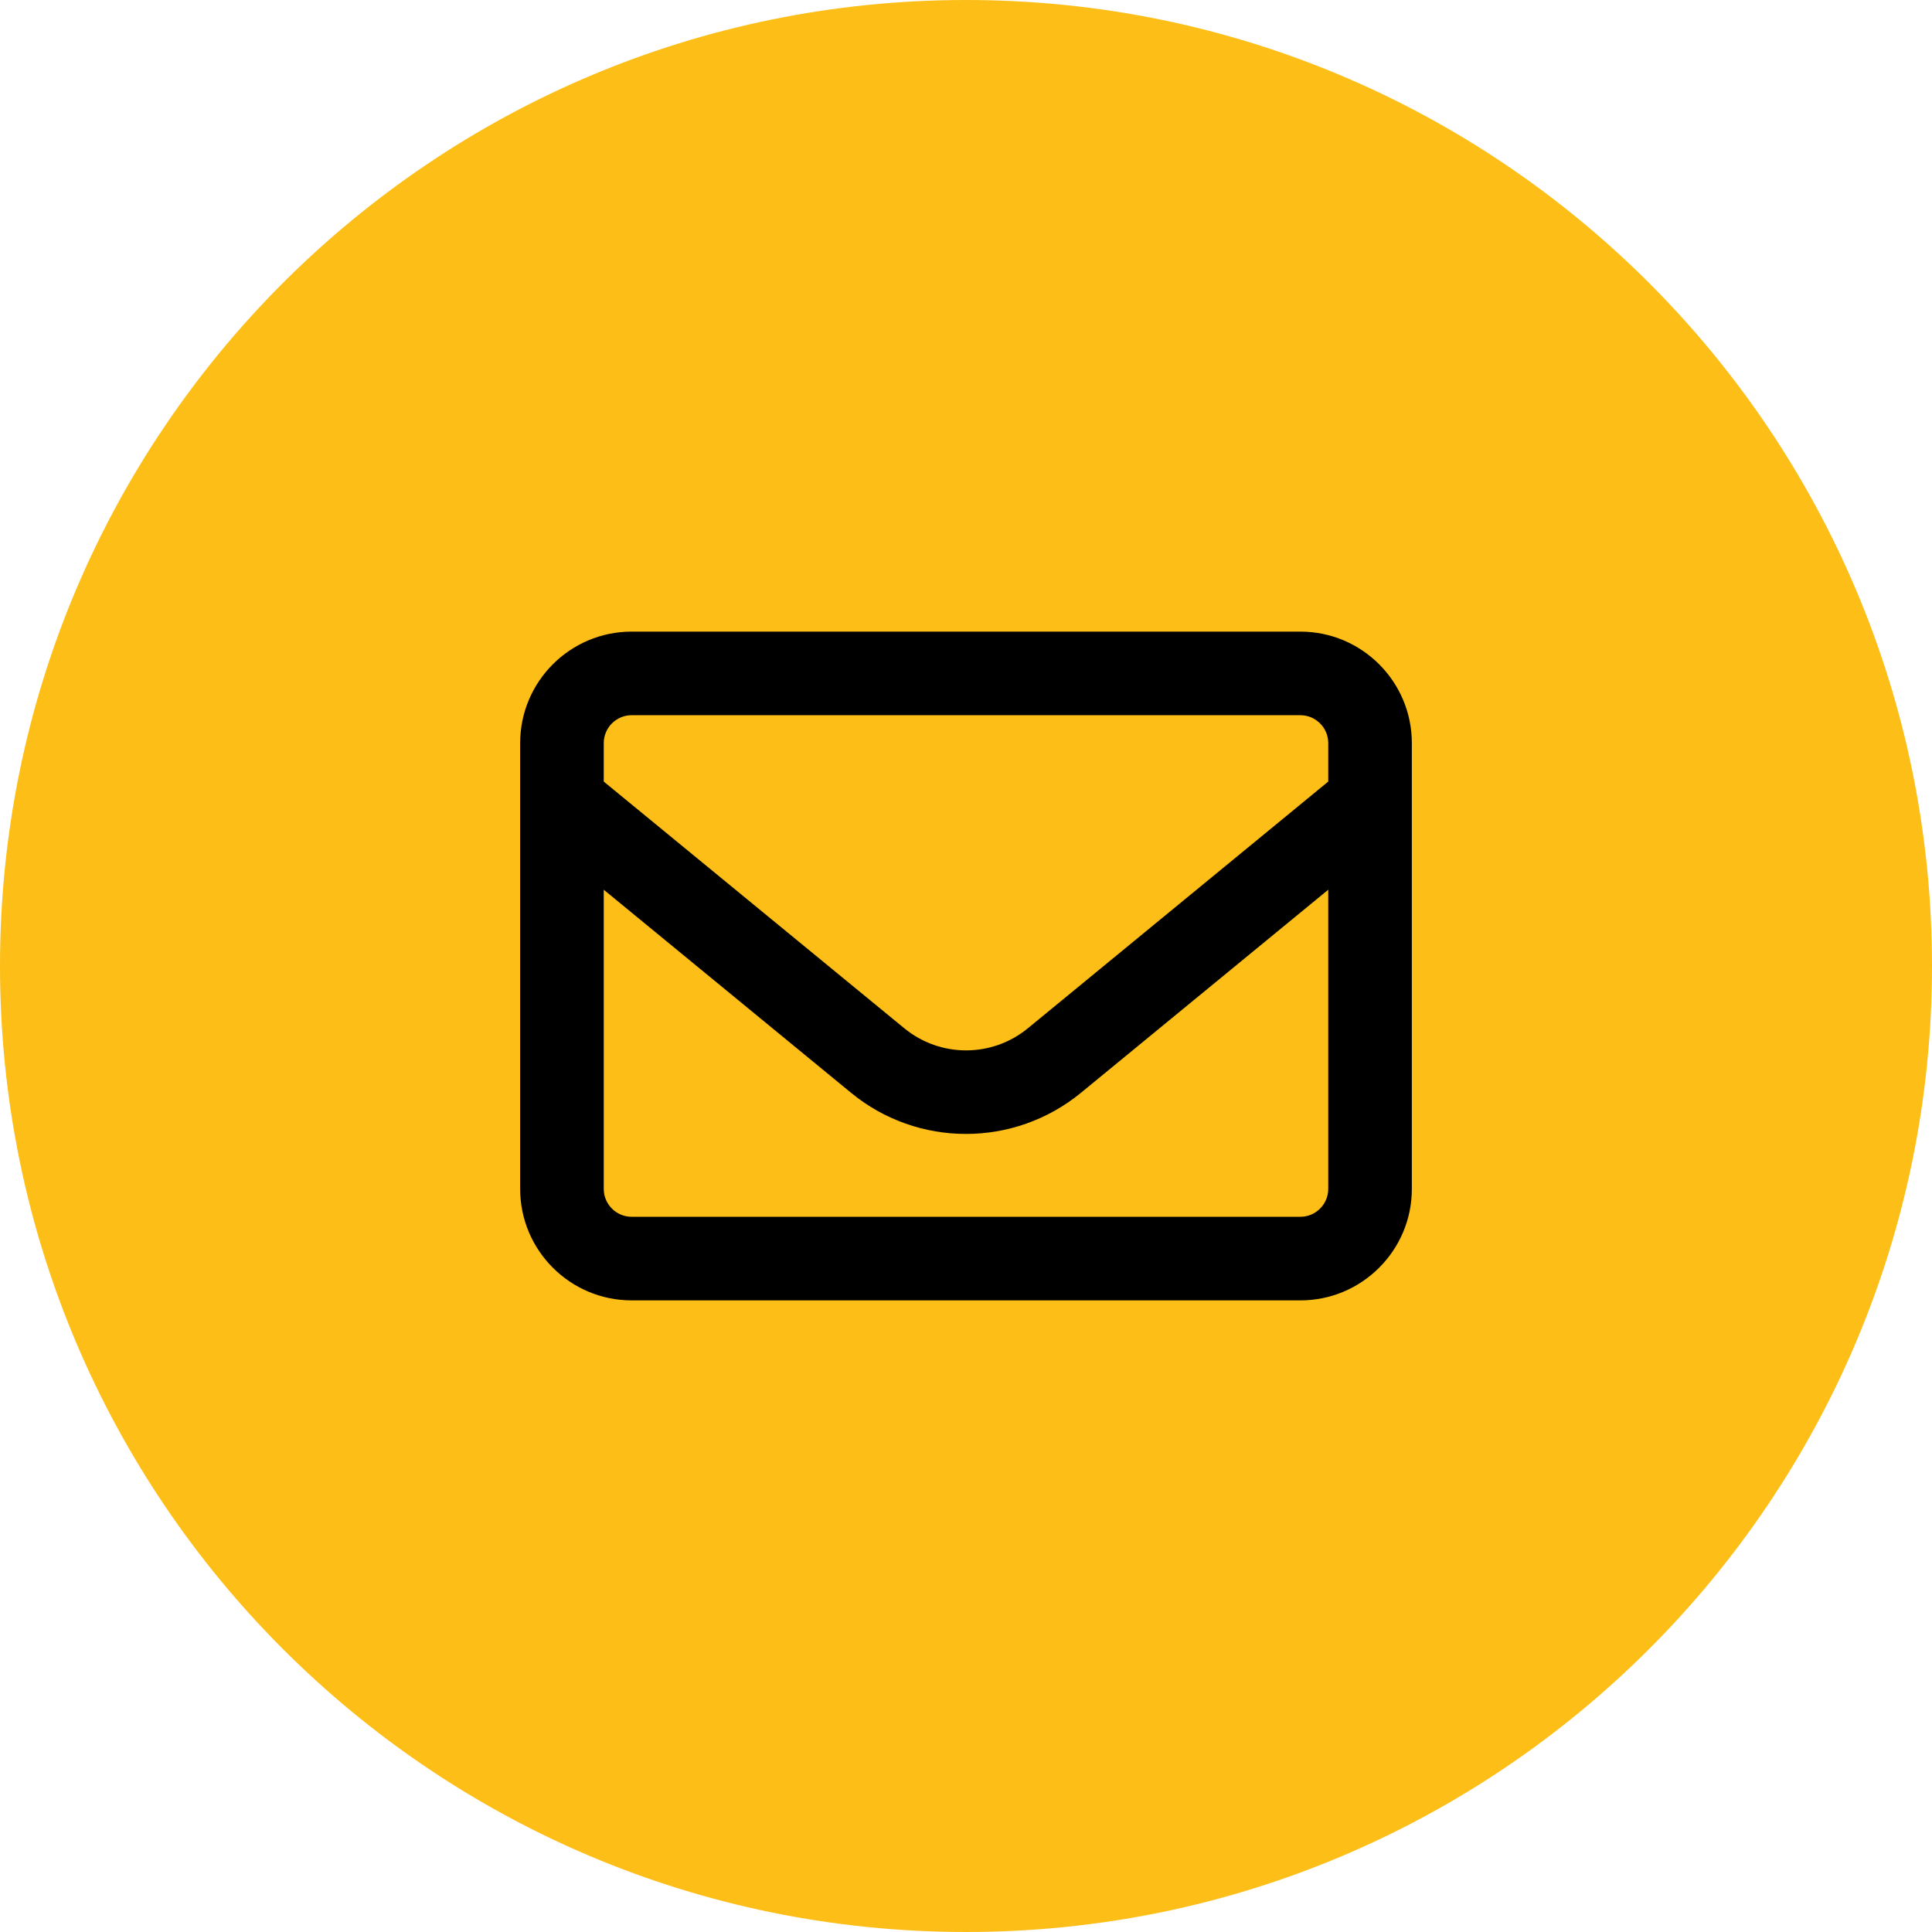
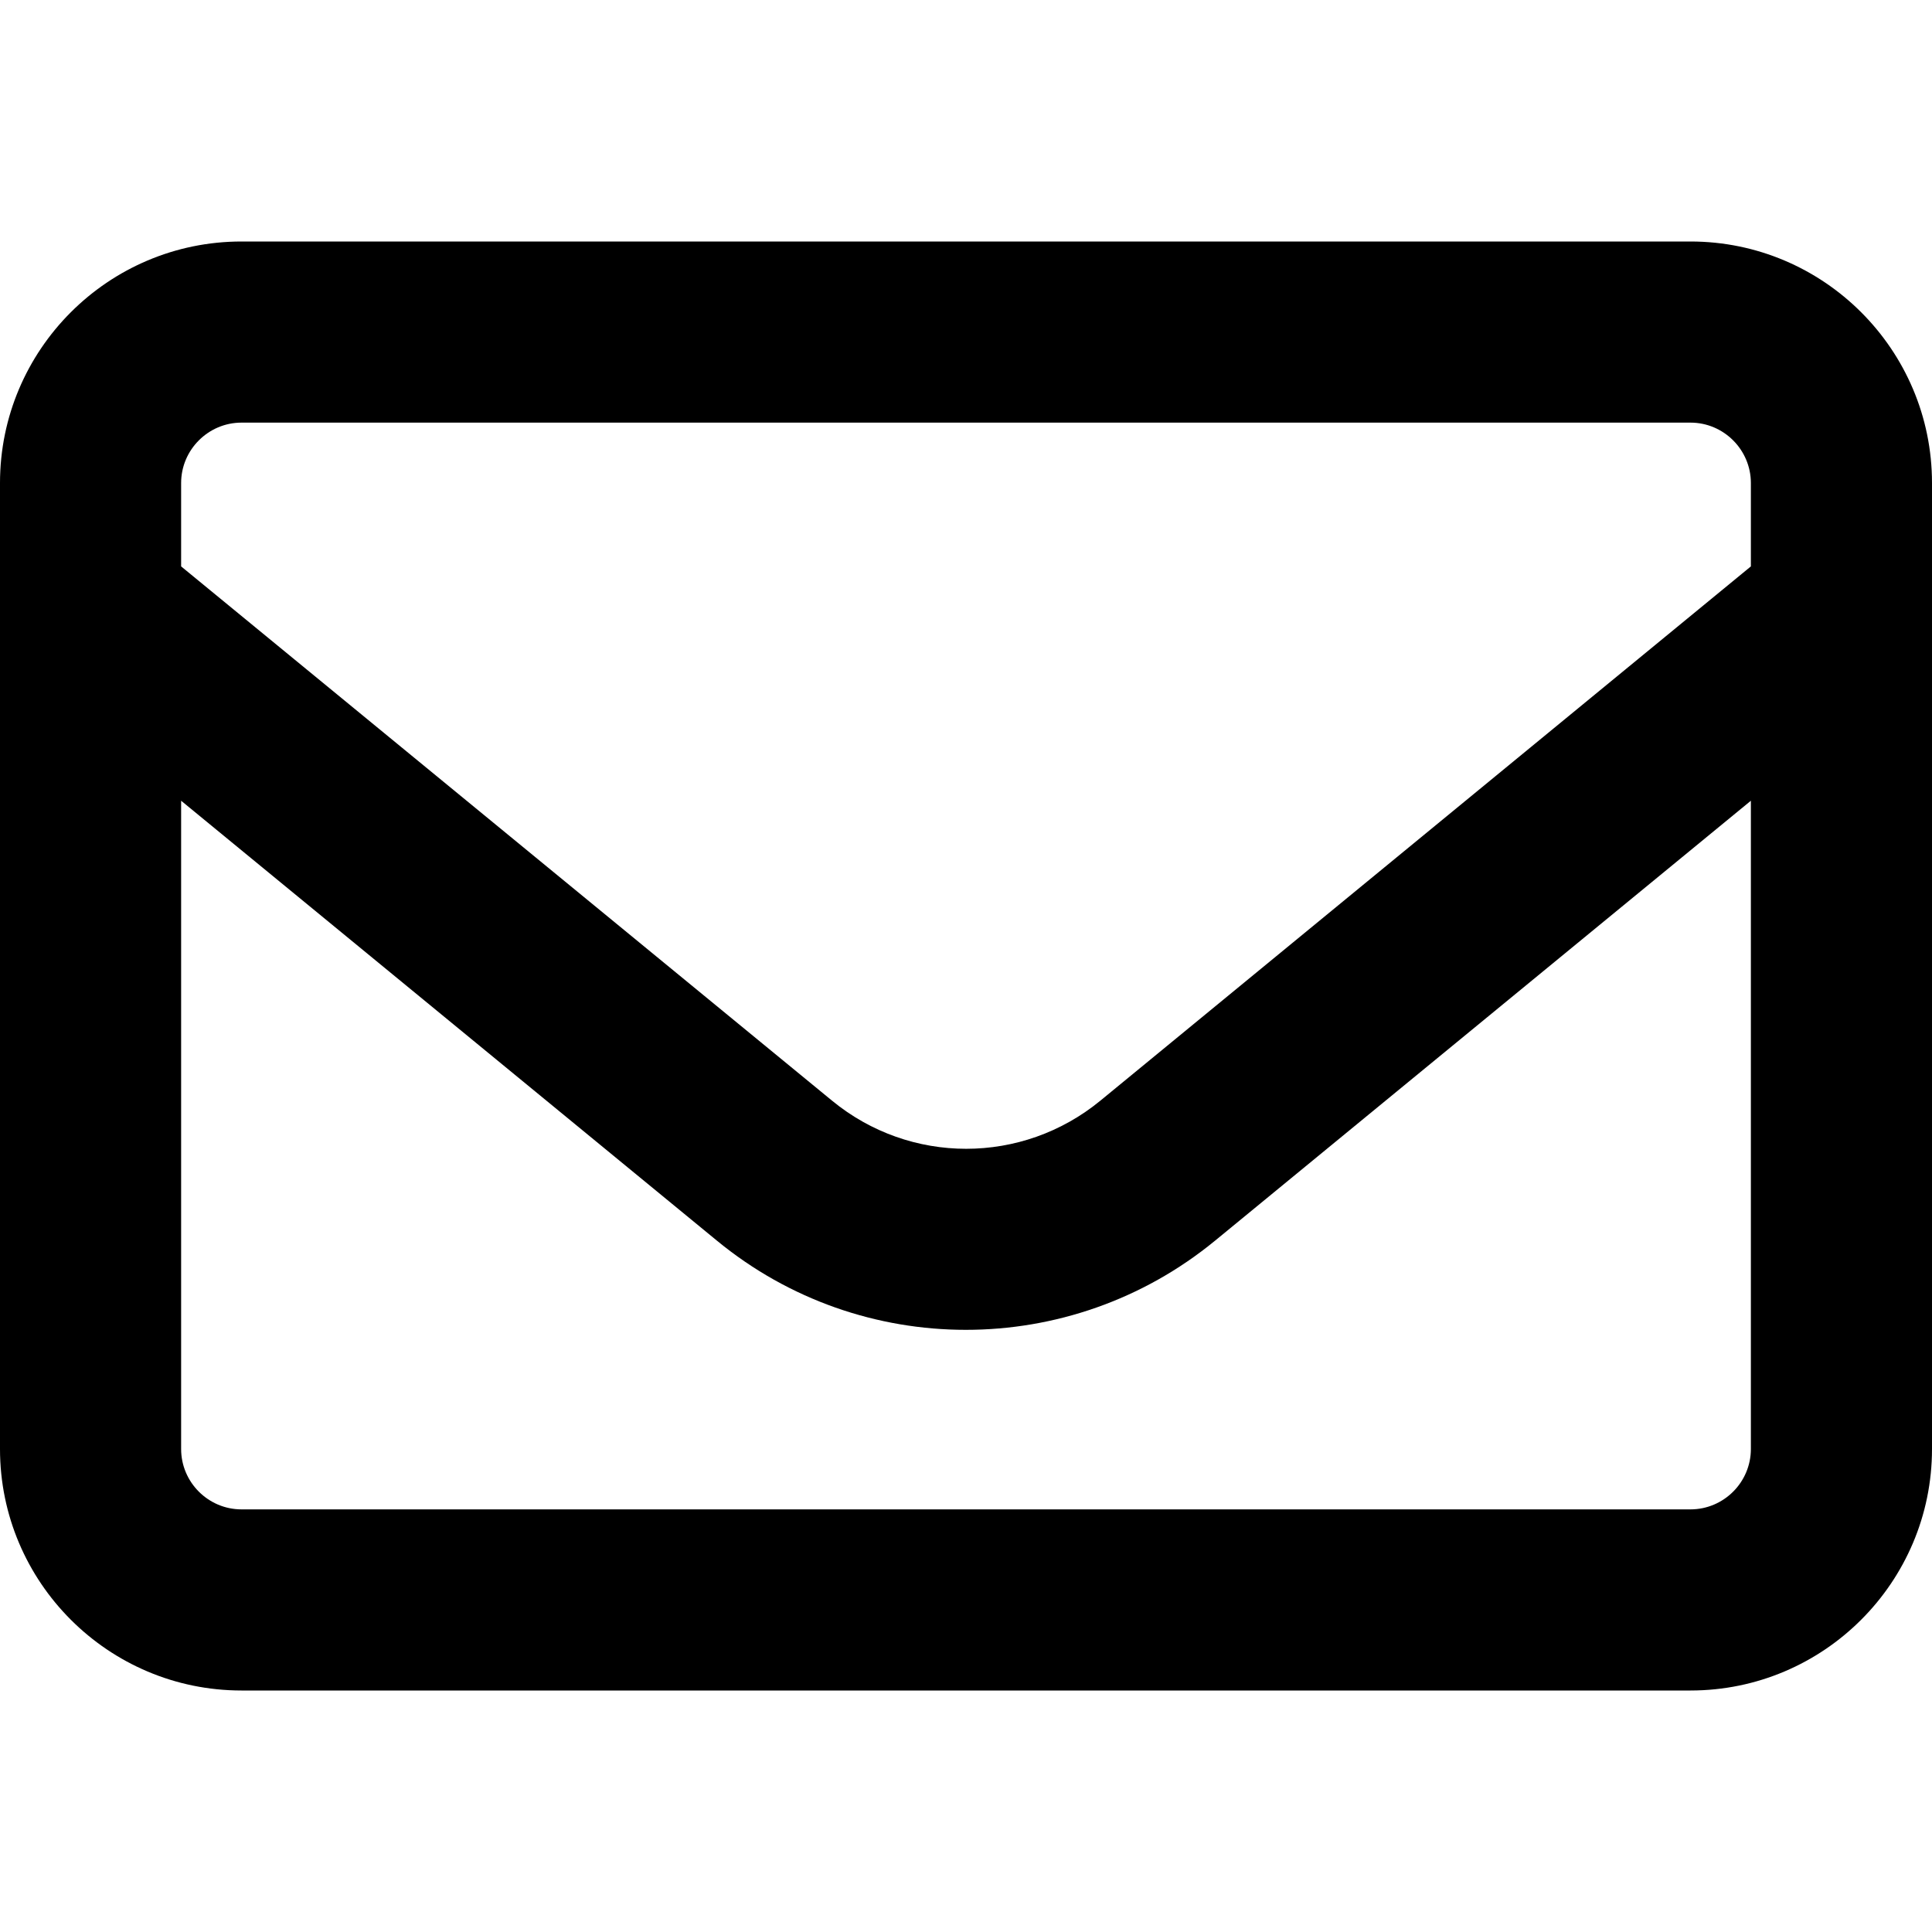
- <svg xmlns="http://www.w3.org/2000/svg" preserveAspectRatio="none" overflow="visible" style="display: block;" width="104" height="104" viewBox="0 0 104 104" fill="none">
-   <g id="Group 65">
-     <circle id="Ellipse 2" cx="52" cy="52" r="52" fill="#FCBE17" />
-     <g id="envelope-regular 1">
-       <path id="Vector" d="M34 38.5C33.175 38.5 32.5 39.175 32.5 40V42.072L48.672 55.347C50.612 56.941 53.397 56.941 55.337 55.347L71.5 42.072V40C71.5 39.175 70.825 38.5 70 38.5H34ZM32.5 47.894V64C32.5 64.825 33.175 65.5 34 65.5H70C70.825 65.5 71.5 64.825 71.5 64V47.894L58.188 58.825C54.587 61.778 49.403 61.778 45.812 58.825L32.5 47.894ZM28 40C28 36.691 30.691 34 34 34H70C73.309 34 76 36.691 76 40V64C76 67.309 73.309 70 70 70H34C30.691 70 28 67.309 28 64V40Z" fill="black" />
-     </g>
-   </g>
+ <svg xmlns="http://www.w3.org/2000/svg" width="24" height="24" viewBox="0 0 24 24" fill="none">
+   <path d="M3 5.25C2.587 5.25 2.25 5.588 2.25 6V7.036L10.336 13.673C11.306 14.47 12.698 14.47 13.669 13.673L21.75 7.036V6C21.75 5.588 21.413 5.25 21 5.25H3ZM2.25 9.947V18C2.25 18.413 2.587 18.75 3 18.75H21C21.413 18.75 21.75 18.413 21.75 18V9.947L15.094 15.412C13.294 16.889 10.702 16.889 8.906 15.412L2.25 9.947ZM0 6C0 4.345 1.345 3 3 3H21C22.655 3 24 4.345 24 6V18C24 19.655 22.655 21 21 21H3C1.345 21 0 19.655 0 18V6Z" fill="black" />
</svg>
